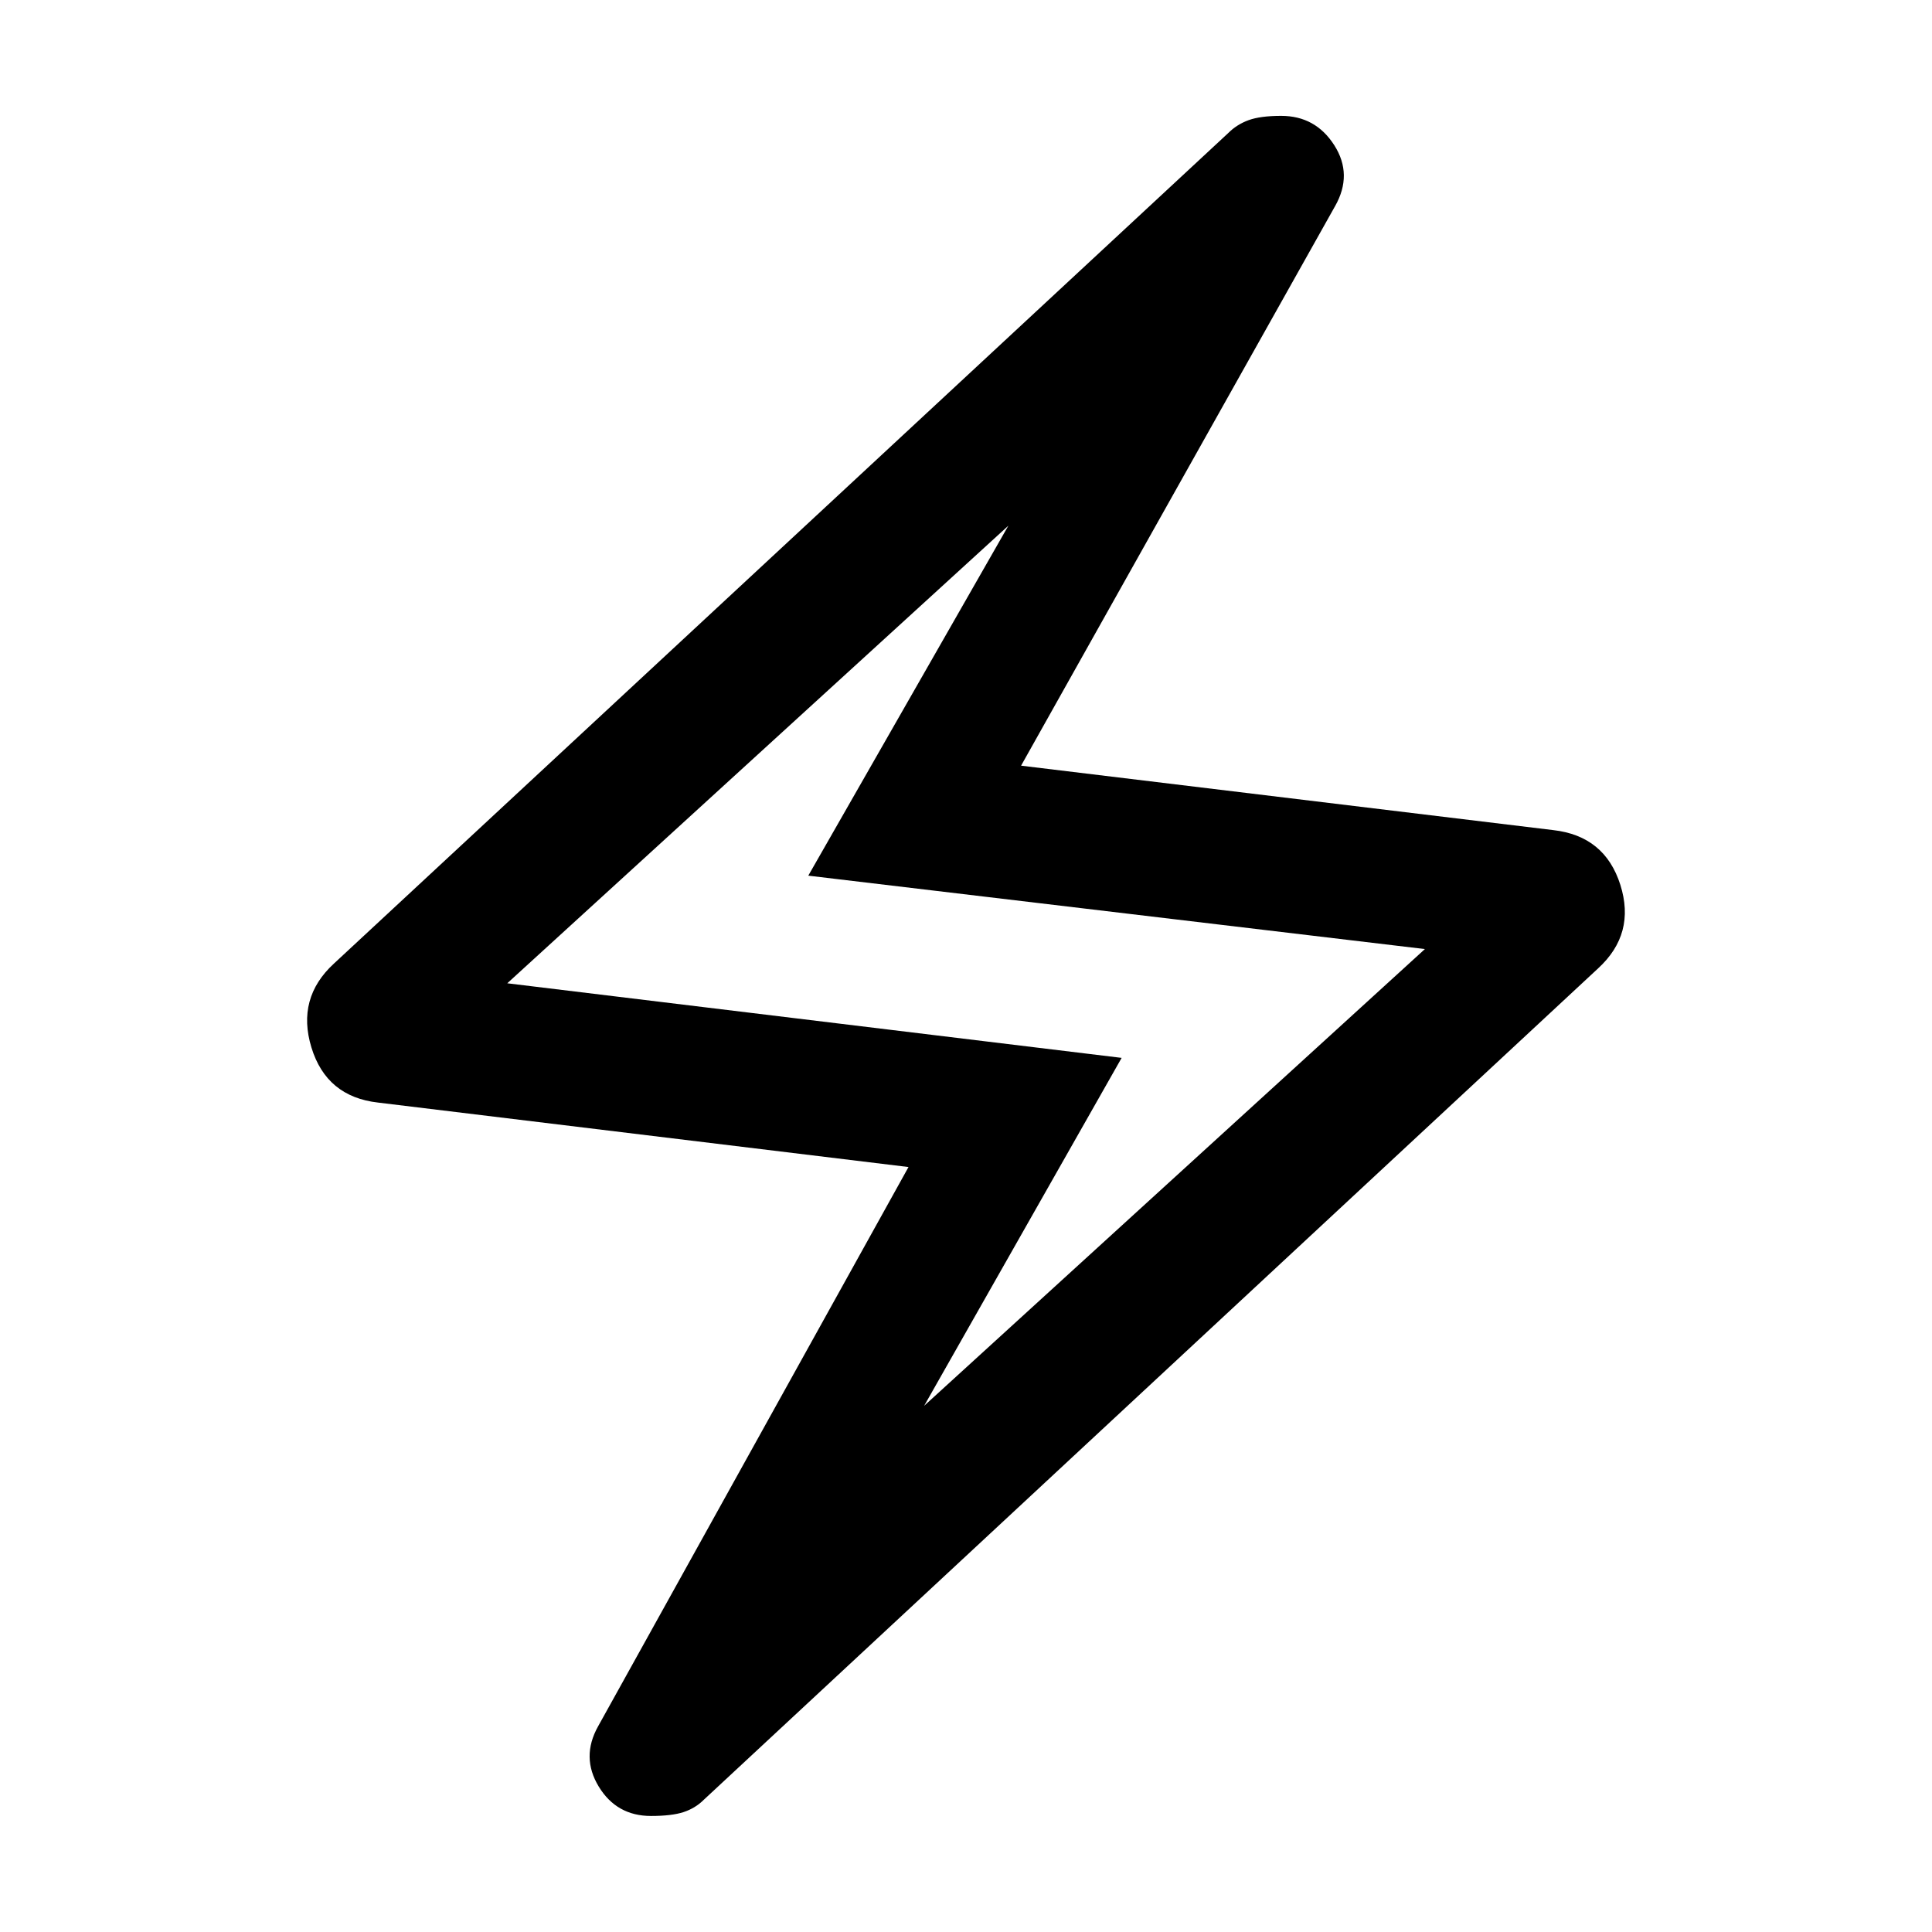
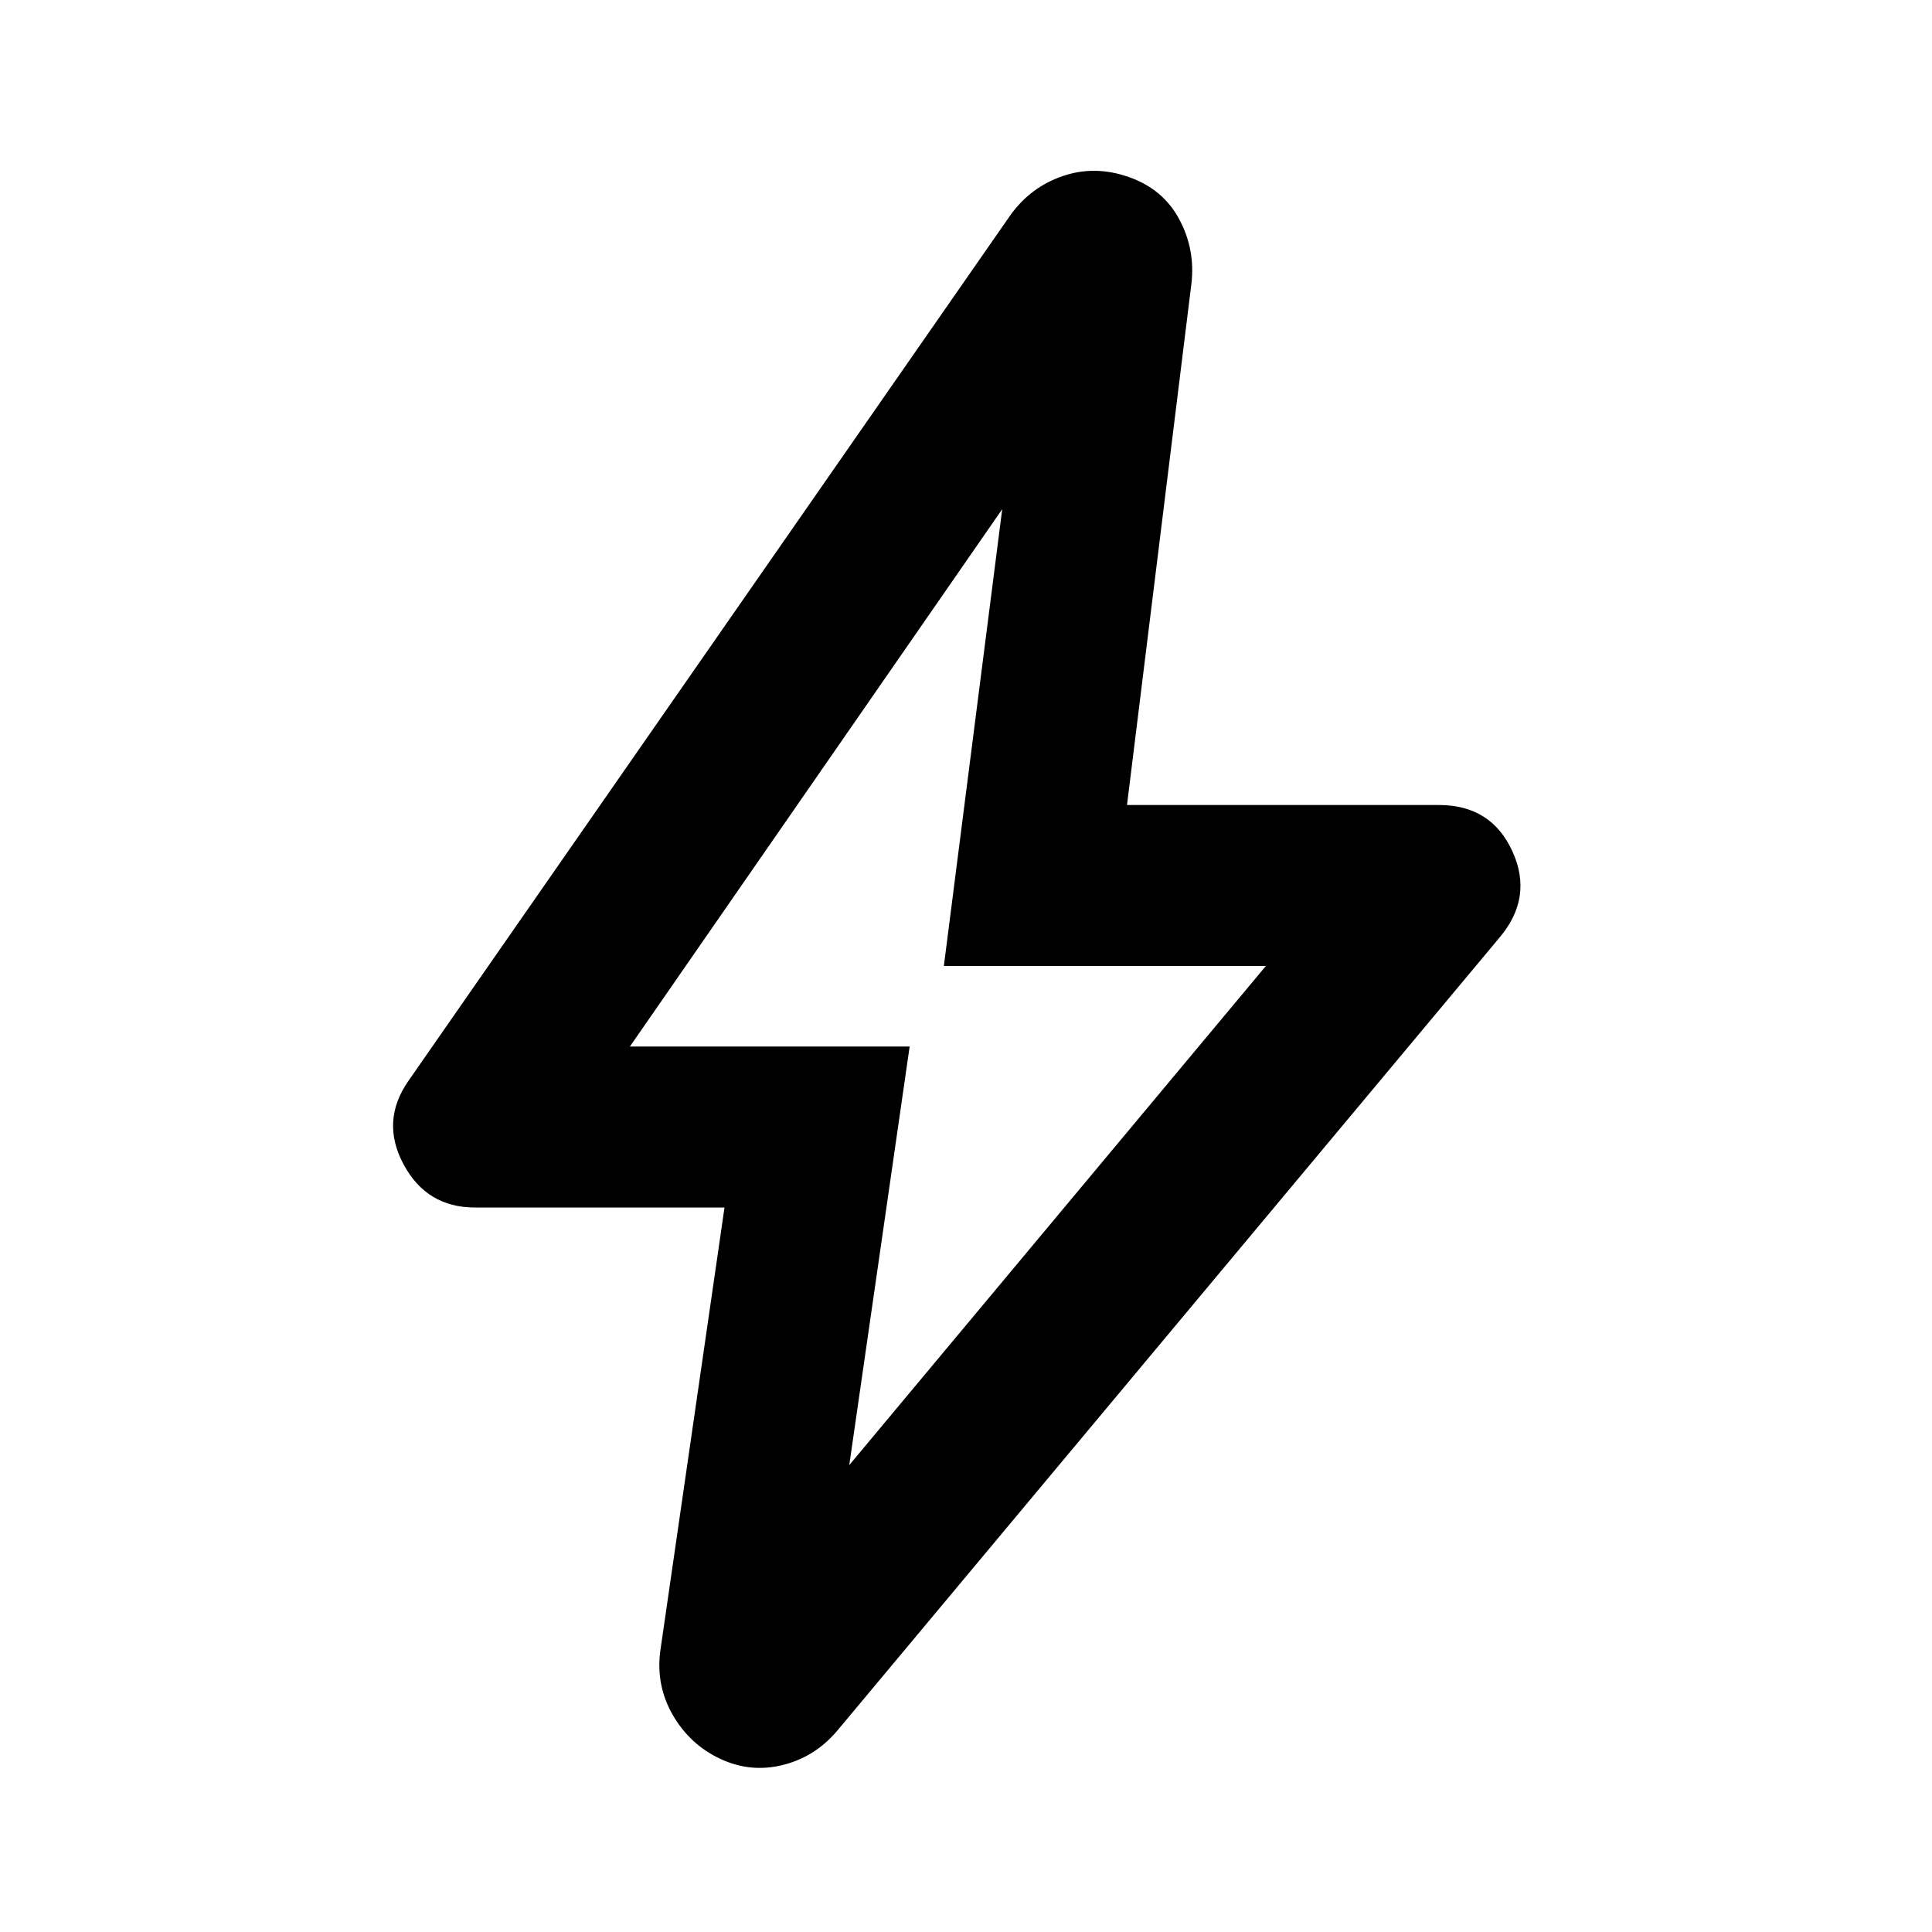
- <svg xmlns="http://www.w3.org/2000/svg" width="126" height="126" viewBox="6.26 6.27 113.47 113.47" fill="none">
-   <path d="M59.618 74.812L28.462 71.026C26.442 70.797 25.138 69.717 24.549 67.785C23.96 65.853 24.403 64.211 25.877 62.858L78.397 14.084C78.733 13.747 79.132 13.495 79.593 13.327C80.054 13.159 80.692 13.075 81.506 13.075C82.852 13.075 83.892 13.65 84.626 14.801C85.359 15.951 85.373 17.146 84.667 18.385L66.23 51.239L97.489 55.024C99.507 55.253 100.82 56.325 101.426 58.239C102.032 60.155 101.597 61.789 100.123 63.142L47.603 111.967C47.267 112.303 46.868 112.546 46.407 112.698C45.946 112.849 45.308 112.925 44.494 112.925C43.148 112.925 42.125 112.349 41.425 111.199C40.725 110.048 40.712 108.87 41.384 107.666L59.618 74.812ZM60.536 88.836L89.947 62.01L53.732 57.699L65.484 37.144L36.053 64.02L72.136 68.401L60.536 88.836Z" fill="black" />
+ <svg xmlns="http://www.w3.org/2000/svg" width="126" height="126" viewBox="0 0 126 126" fill="none">
+   <mask id="mask0_556_107" style="mask-type:alpha" maskUnits="userSpaceOnUse" x="0" y="0" width="126" height="126">
+     <rect width="126" height="126" fill="#D9D9D9" />
+   </mask>
+   <g mask="url(#mask0_556_107)">
+     <path d="M55.387 95.55L82.556 63.001H61.556L65.362 33.207L41.081 68.251H59.325L55.387 95.55ZM47.25 78.751H30.975C28.875 78.751 27.322 77.81 26.316 75.929C25.309 74.047 25.419 72.232 26.644 70.482L65.887 14.044C66.762 12.819 67.9 11.966 69.3 11.485C70.7 11.004 72.144 11.025 73.631 11.55C75.119 12.075 76.212 12.994 76.912 14.307C77.612 15.619 77.875 17.019 77.7 18.507L73.5 52.501H93.844C96.119 52.501 97.716 53.507 98.634 55.519C99.553 57.532 99.269 59.413 97.781 61.163L54.6 112.876C53.637 114.013 52.456 114.757 51.056 115.107C49.656 115.457 48.3 115.326 46.987 114.713C45.675 114.101 44.647 113.16 43.903 111.891C43.159 110.622 42.875 109.244 43.05 107.757L47.25 78.751Z" fill="black" />
+   </g>
</svg>
